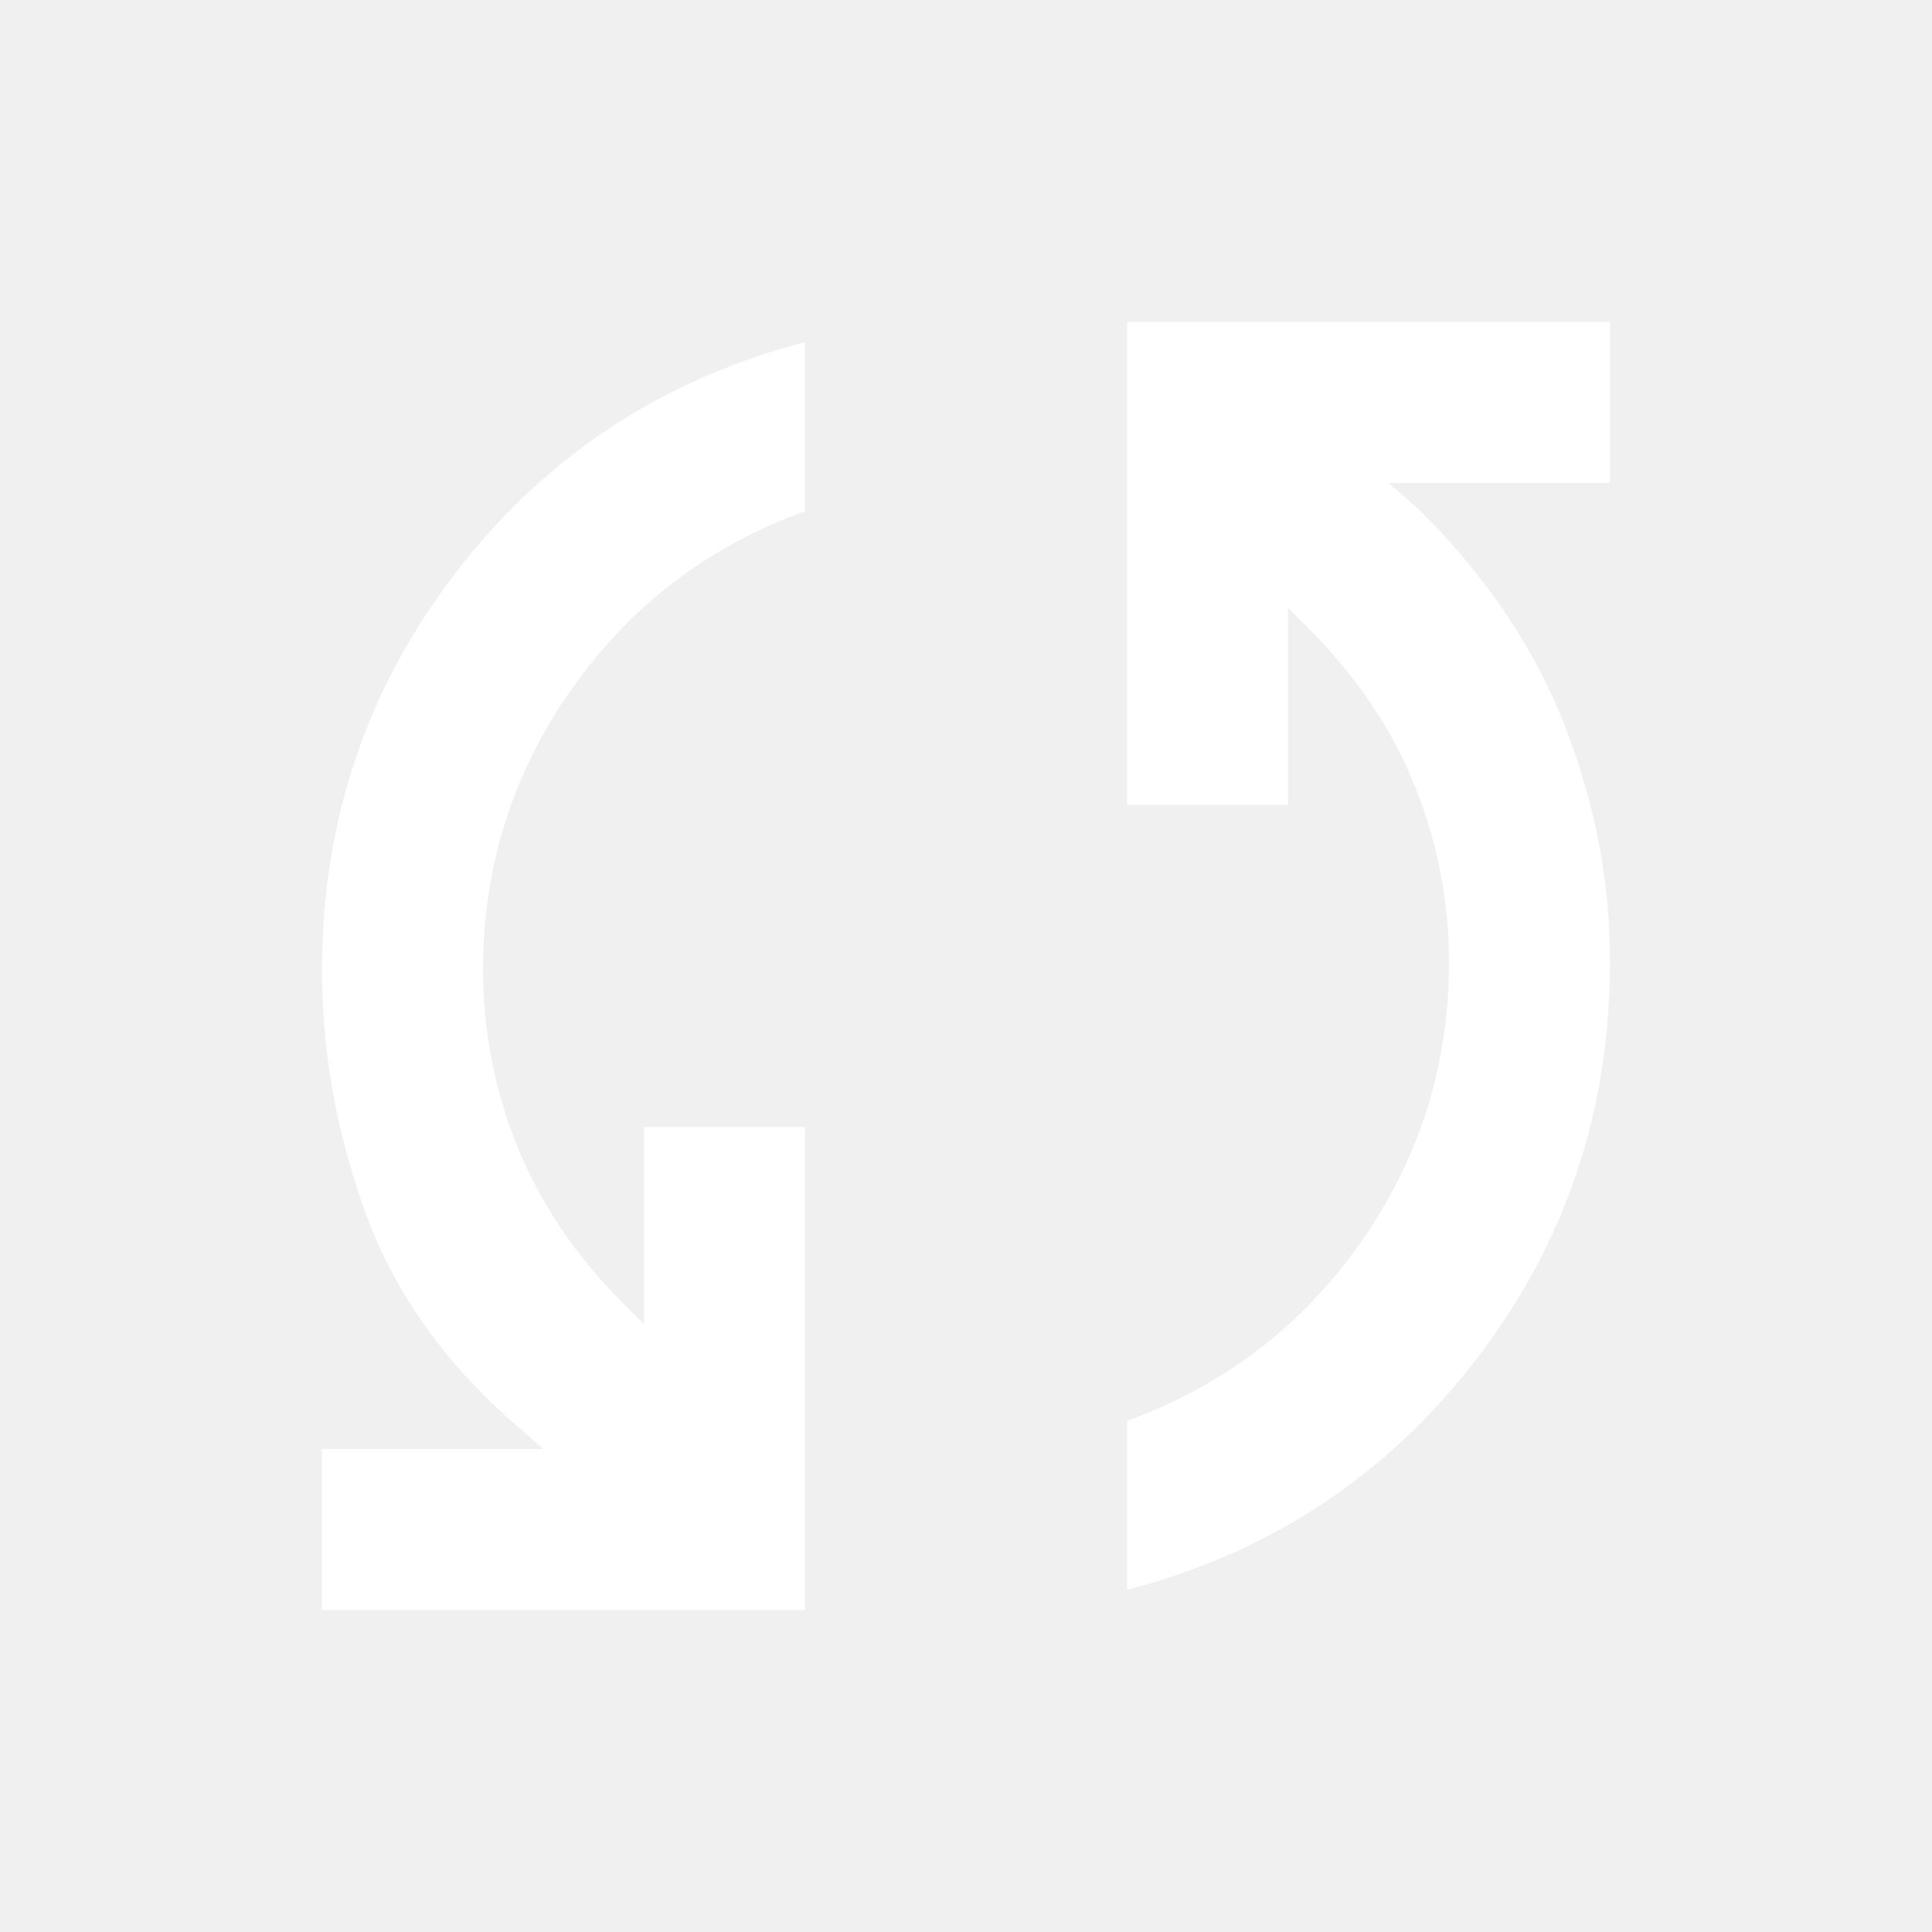
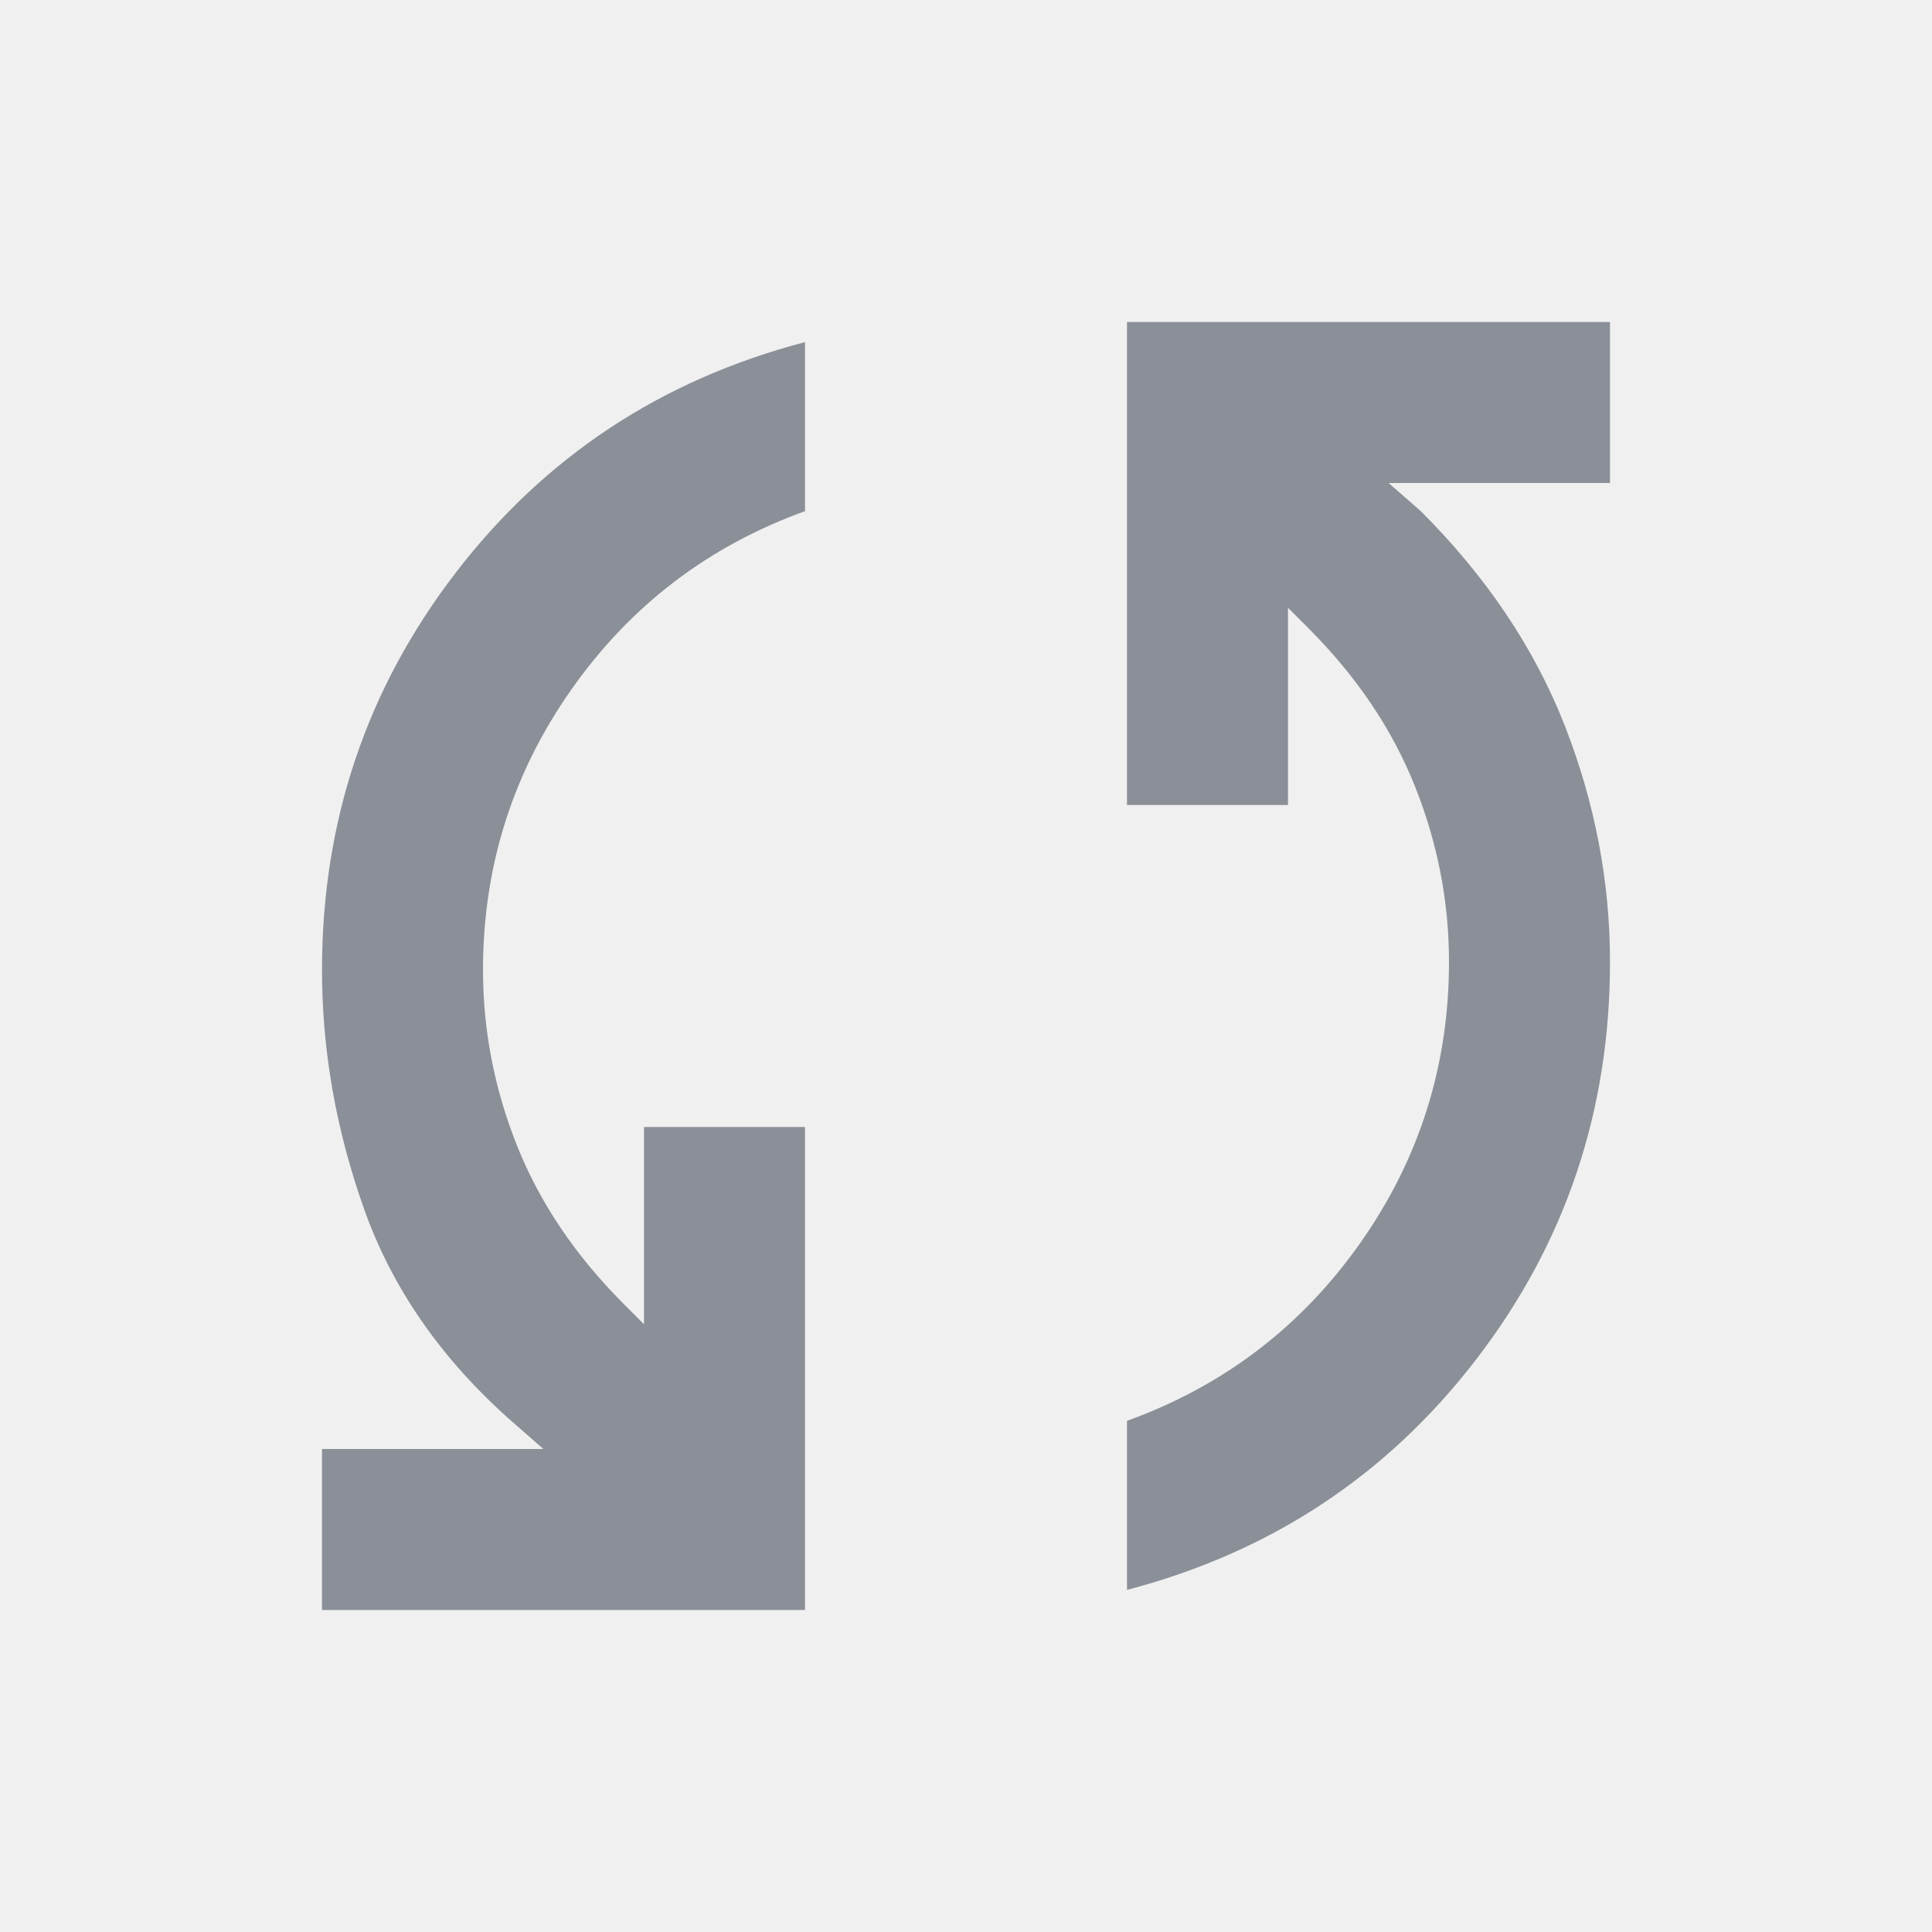
- <svg xmlns="http://www.w3.org/2000/svg" height="24px" viewBox="0 -960 960 960" width="24px" fill="#ffffff">
+ <svg xmlns="http://www.w3.org/2000/svg" height="24px" viewBox="0 -960 960 960" width="24px" fill="#8a8f98">
  <path d="M160-160v-80h110l-16-14q-52-46-73-105t-21-119q0-111 66.5-197.5T400-790v84q-72 26-116 88.5T240-478q0 45 17 87.5t53 78.5l10 10v-98h80v240H160Zm400-10v-84q72-26 116-88.5T720-482q0-45-17-87.5T650-648l-10-10v98h-80v-240h240v80H690l16 14q49 49 71.5 106.5T800-482q0 111-66.5 197.5T560-170Z" />
</svg>
